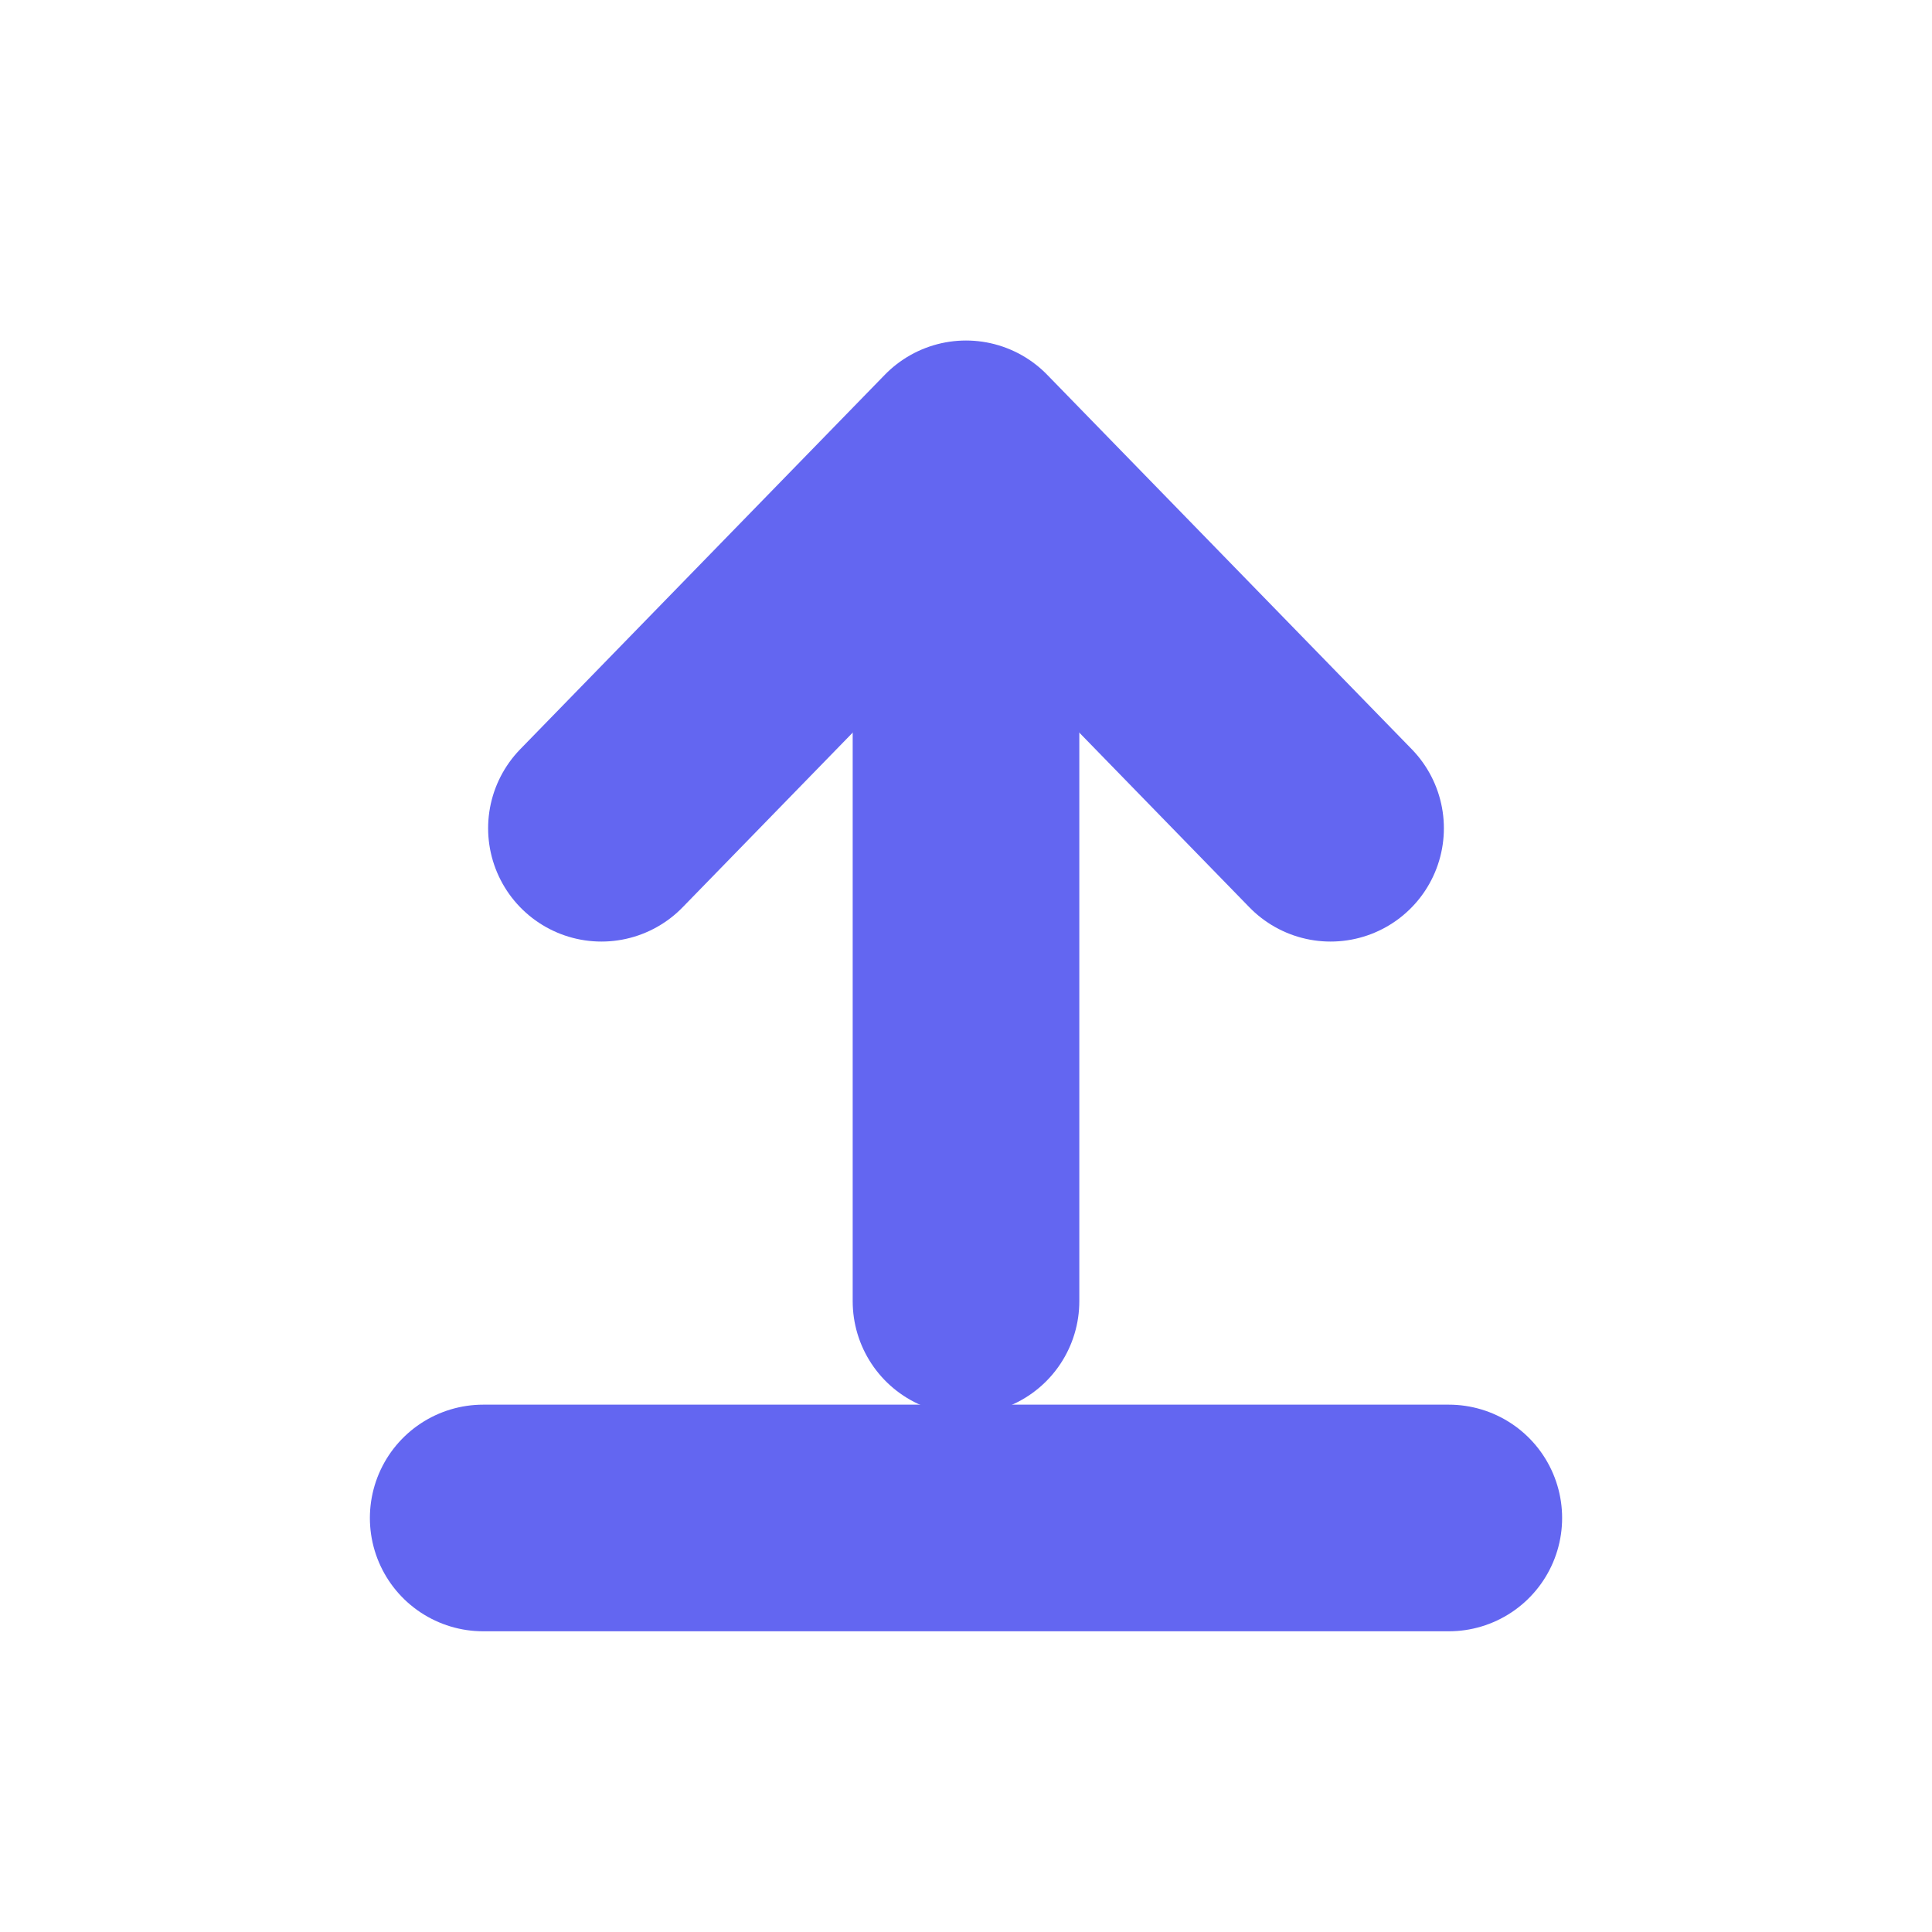
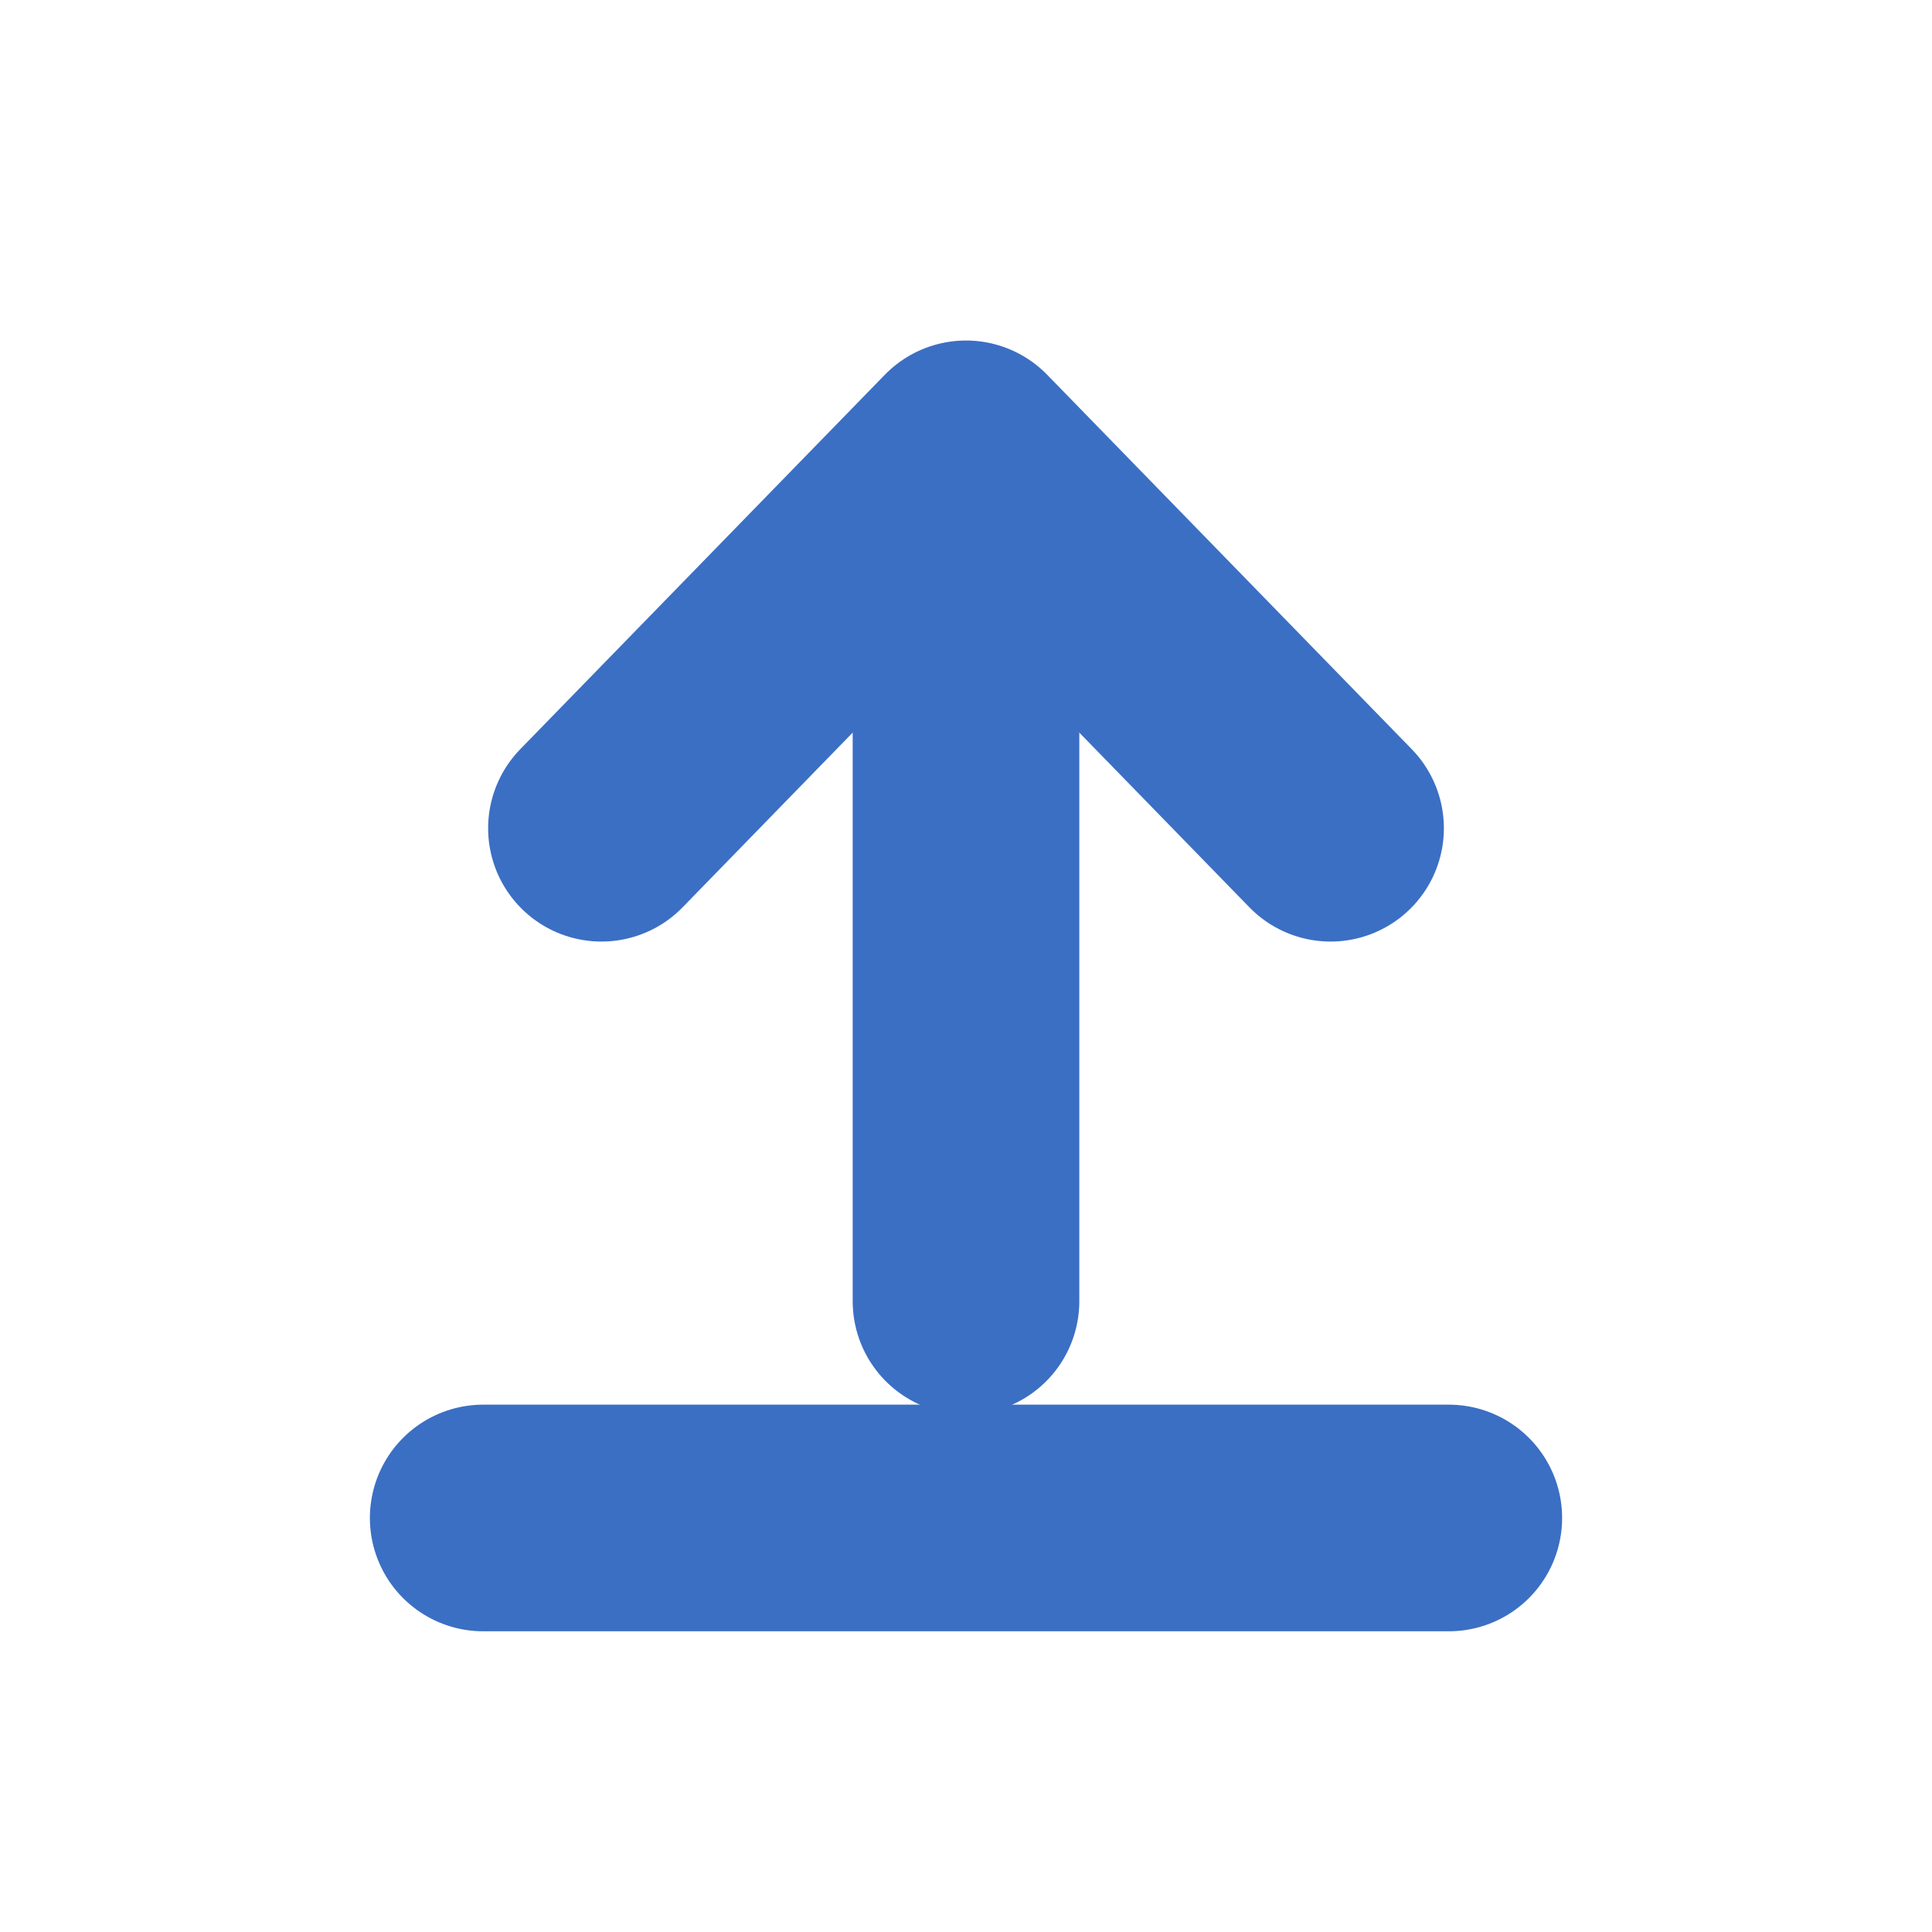
<svg xmlns="http://www.w3.org/2000/svg" viewBox="0 0 100 100" width="110" height="110" role="img" aria-label="Uploaded">
-   <g fill="none" stroke="#6366F1" stroke-width="11.73" stroke-linecap="round" stroke-linejoin="round">
+   <g fill="none" stroke="#3B6FC4" stroke-width="11.73" stroke-linecap="round" stroke-linejoin="round">
    <path d="M 50.00 67.35 V 25.02" />
    <path d="M 31.13 42.87 L 50.00 23.49 L 68.87 42.87" />
    <path d="M 25.01 78.57 H 74.99" />
  </g>
</svg>
